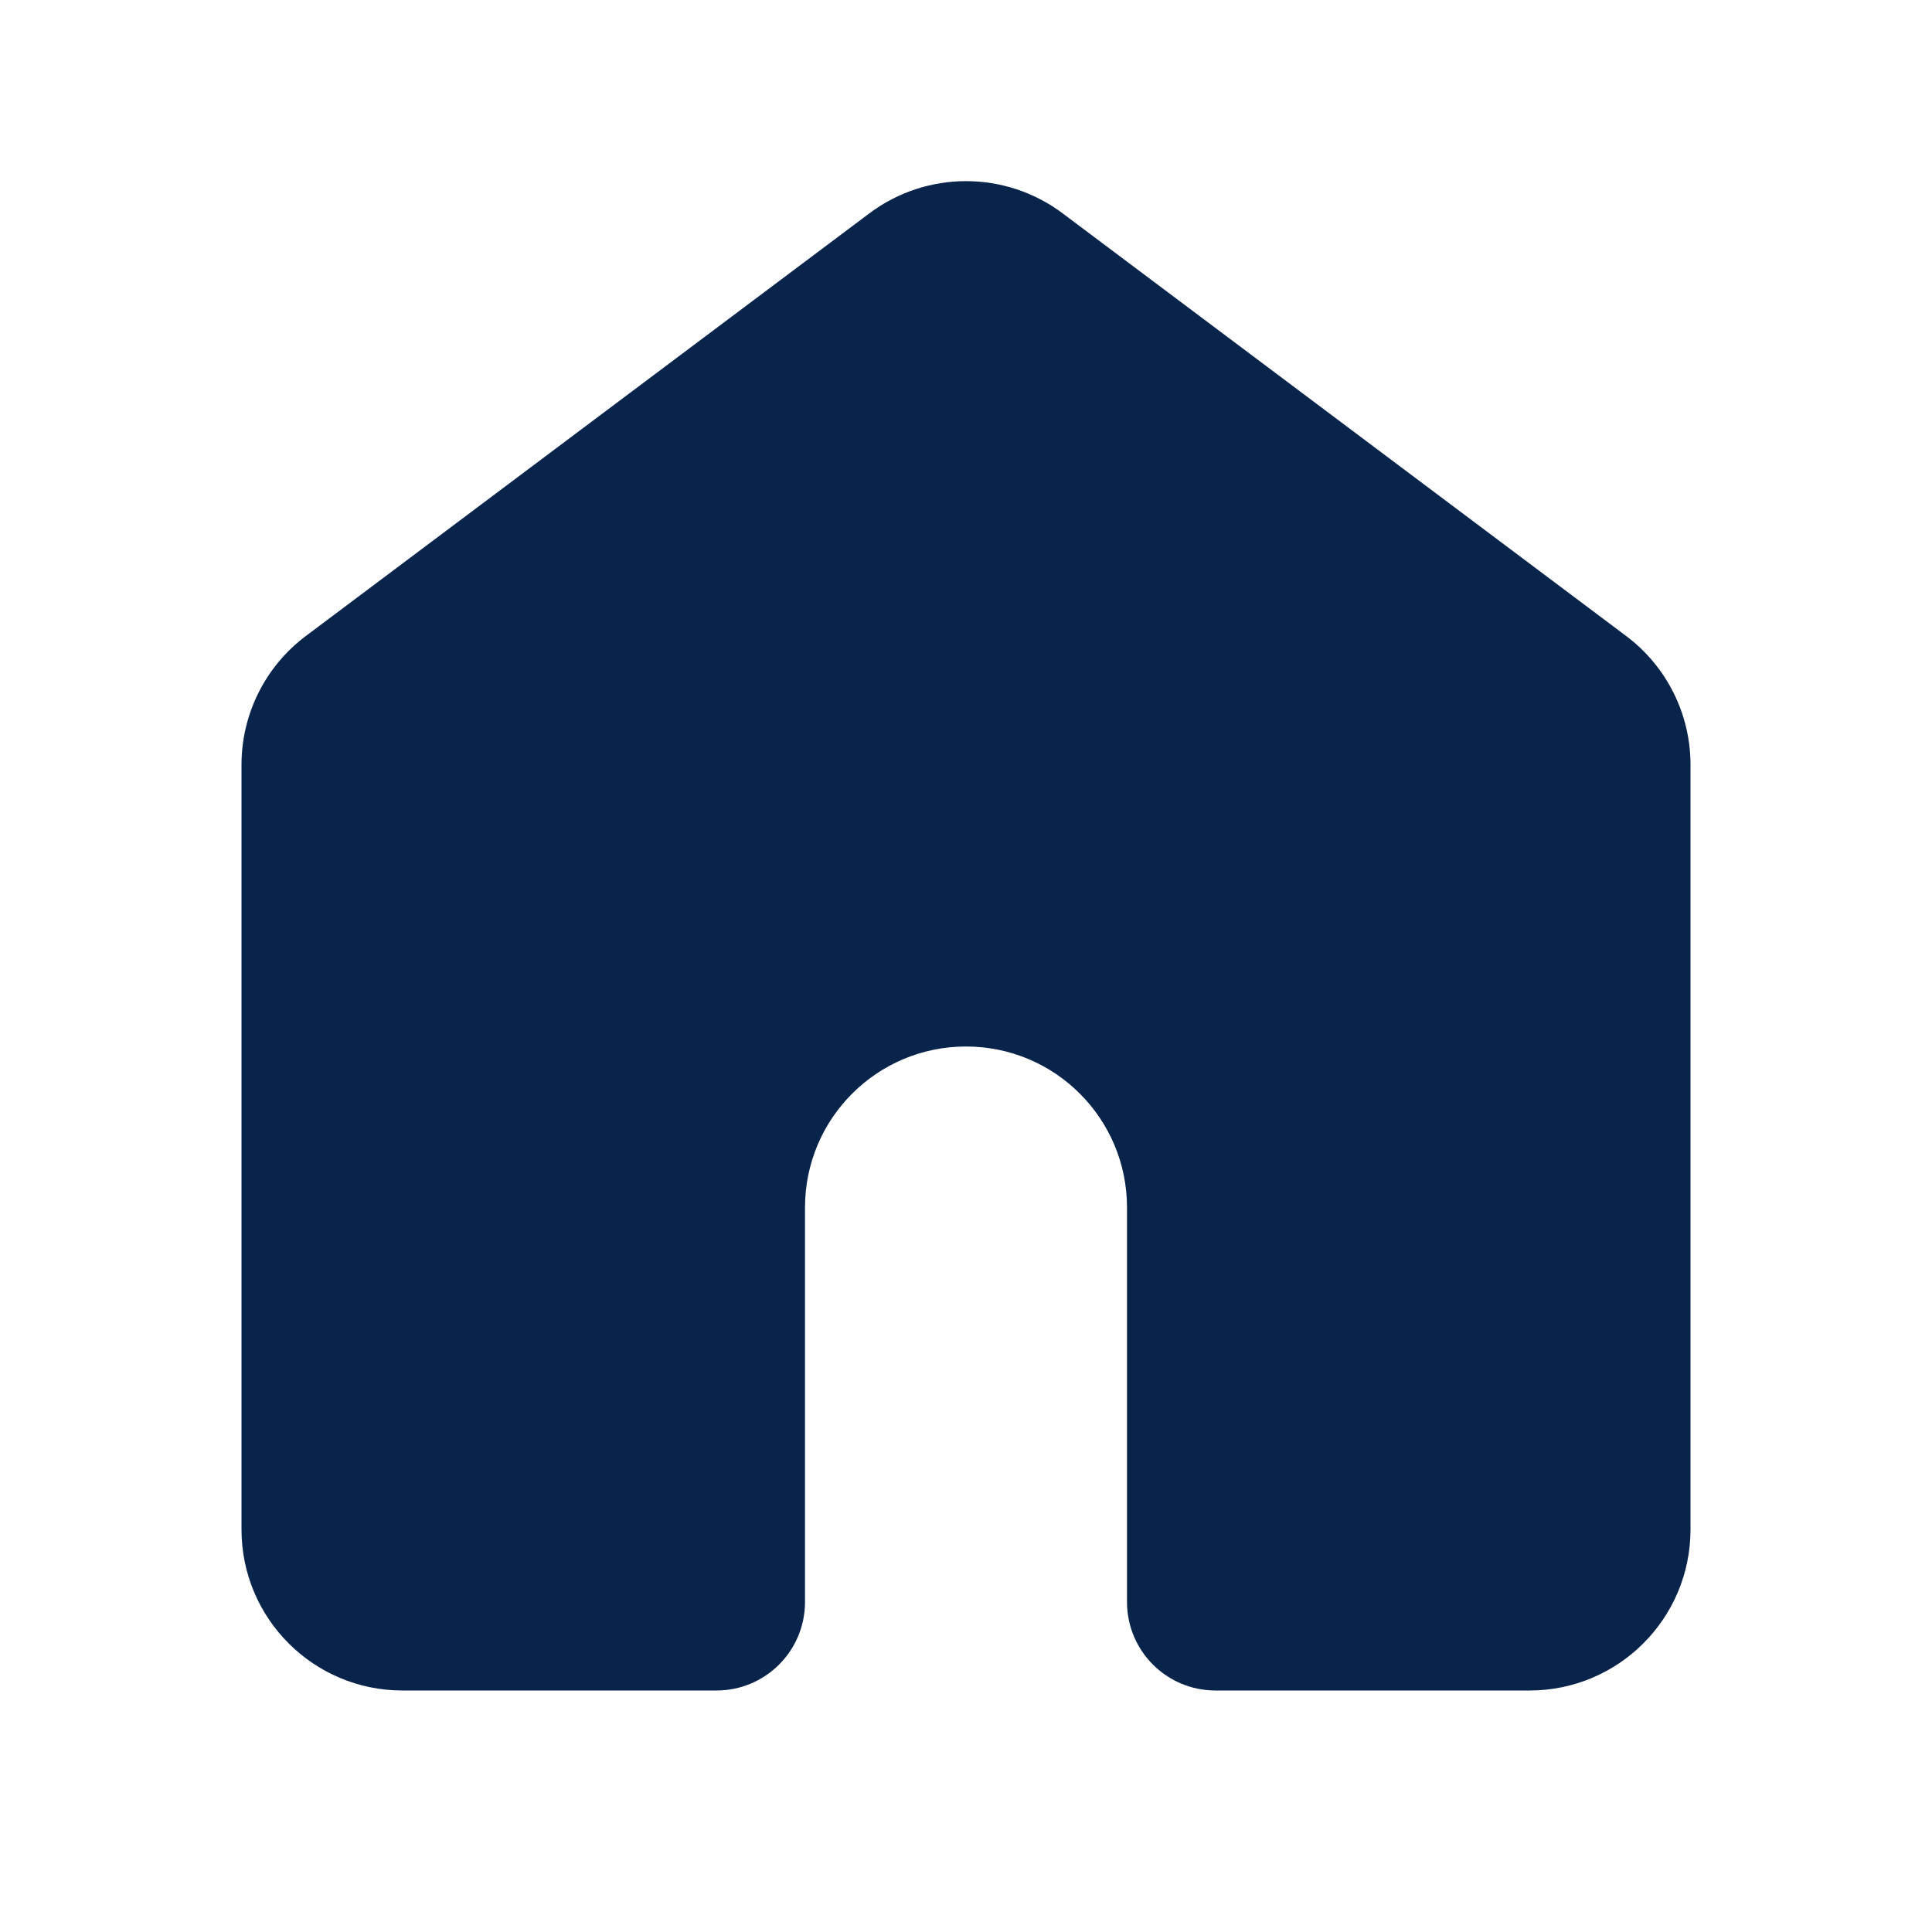
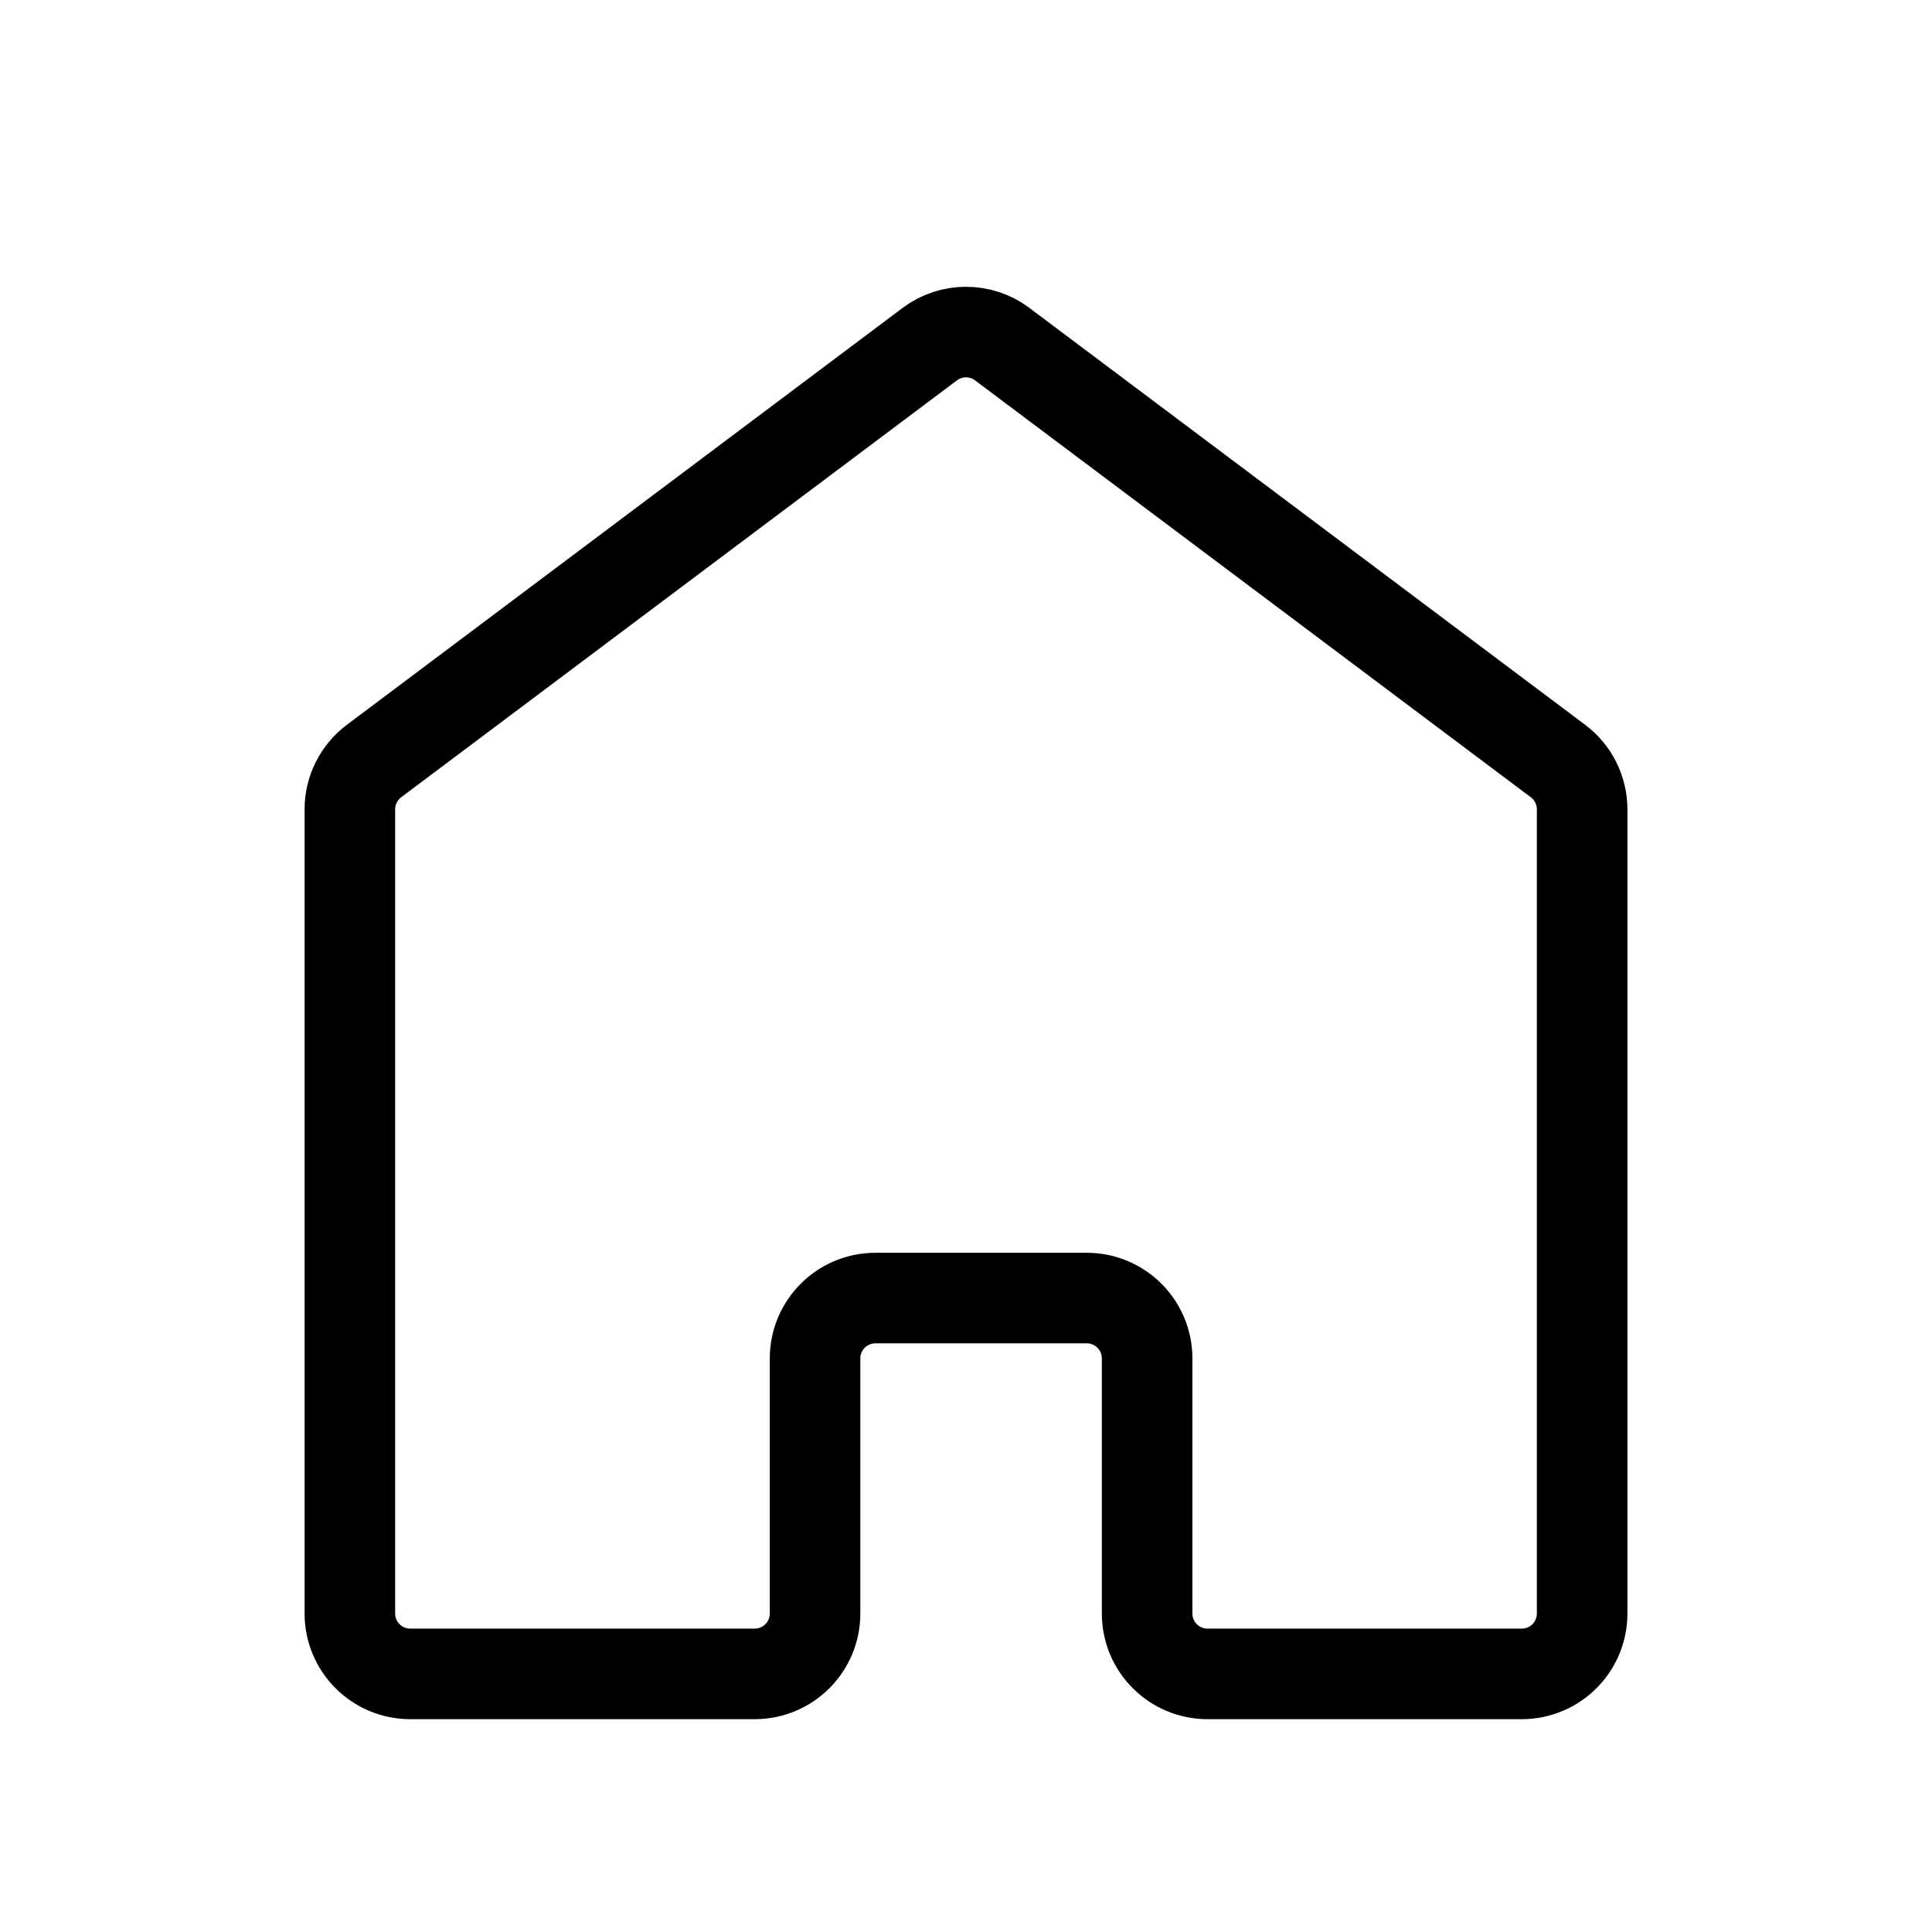
- <svg xmlns="http://www.w3.org/2000/svg" viewBox="0 0 24 24" version="1.1">
-   <g id="页面-1" stroke="none" stroke-width="1" fill="none" fill-rule="evenodd">
-     <g id="Building" transform="translate(-144, -48)" fill-rule="nonzero">
-       <g id="home_4_fill" transform="translate(144, 48)">
-         <path d="M24,0 L24,24 L0,24 L0,0 L24,0 Z M12.593,23.258 L12.582,23.26 L12.511,23.295 L12.492,23.299 L12.492,23.299 L12.477,23.295 L12.406,23.26 C12.396,23.256 12.387,23.259 12.382,23.265 L12.378,23.276 L12.361,23.703 L12.366,23.723 L12.377,23.736 L12.48,23.81 L12.495,23.814 L12.495,23.814 L12.507,23.81 L12.611,23.736 L12.623,23.72 L12.623,23.72 L12.627,23.703 L12.61,23.276 C12.608,23.266 12.601,23.259 12.593,23.258 L12.593,23.258 Z M12.858,23.145 L12.845,23.147 L12.66,23.24 L12.65,23.25 L12.65,23.25 L12.647,23.261 L12.665,23.691 L12.67,23.703 L12.67,23.703 L12.678,23.71 L12.879,23.803 C12.891,23.807 12.902,23.803 12.908,23.795 L12.912,23.781 L12.878,23.167 C12.875,23.155 12.867,23.147 12.858,23.145 L12.858,23.145 Z M12.143,23.147 C12.133,23.142 12.122,23.145 12.116,23.153 L12.11,23.167 L12.076,23.781 C12.075,23.793 12.083,23.802 12.093,23.805 L12.108,23.803 L12.309,23.71 L12.319,23.702 L12.319,23.702 L12.323,23.691 L12.34,23.261 L12.337,23.249 L12.337,23.249 L12.328,23.24 L12.143,23.147 Z" id="MingCute" fill-rule="nonzero" />
-         <path d="M13.2,2.65 C12.489,2.117 11.511,2.117 10.8,2.65 L3.8,7.9 C3.296,8.278 3,8.87 3,9.5 L3,19 C3,20.105 3.895,21 5,21 L8.9,21 C9.508,21 10,20.508 10,19.9 L10,15 C10,13.895 10.895,13 12,13 C13.105,13 14,13.895 14,15 L14,19.9 C14,20.508 14.492,21 15.1,21 L19,21 C20.105,21 21,20.105 21,19 L21,9.5 C21,8.87 20.704,8.278 20.2,7.9 L13.2,2.65 Z" id="路径" fill="#09244B" />
-       </g>
-     </g>
-   </g>
+ <svg xmlns="http://www.w3.org/2000/svg" width="800px" height="800px" viewBox="0 0 64 64" stroke-width="3" stroke="#000000" fill="none">
+   <path d="M51.61,25.21,33.2,11.4a2,2,0,0,0-2.4,0L12.39,25.21a2,2,0,0,0-.8,1.6V53.45a2,2,0,0,0,2,2H25a2,2,0,0,0,2-2V45a2,2,0,0,1,2-2h7a2,2,0,0,1,2,2v8.45a2,2,0,0,0,2,2H50.41a2,2,0,0,0,2-2V26.81A2,2,0,0,0,51.61,25.21Z" />
</svg>
